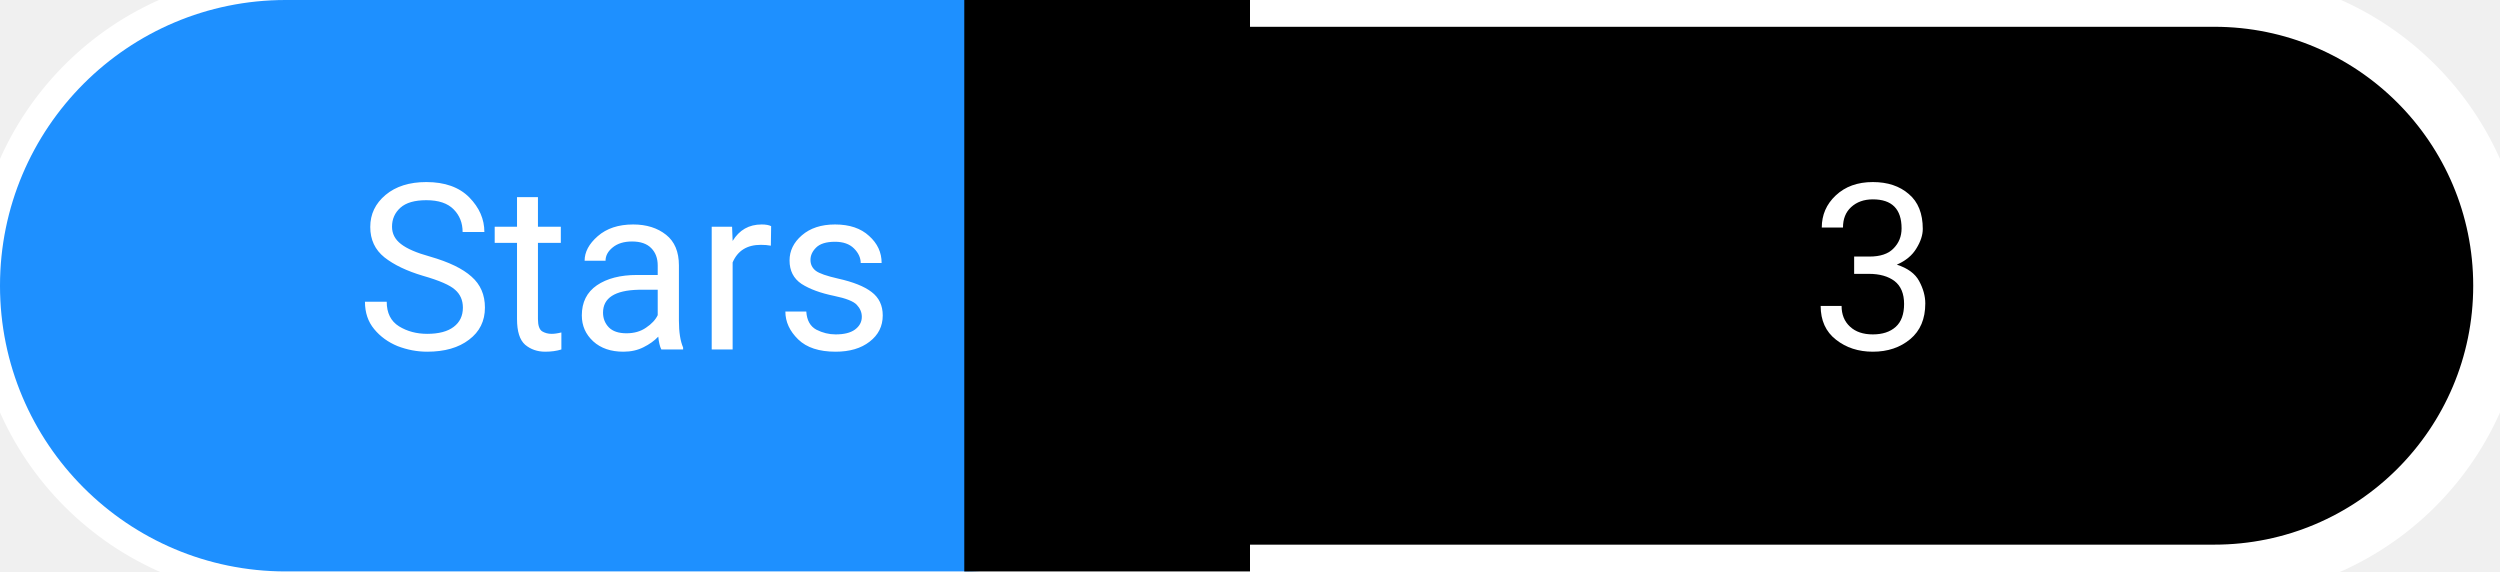
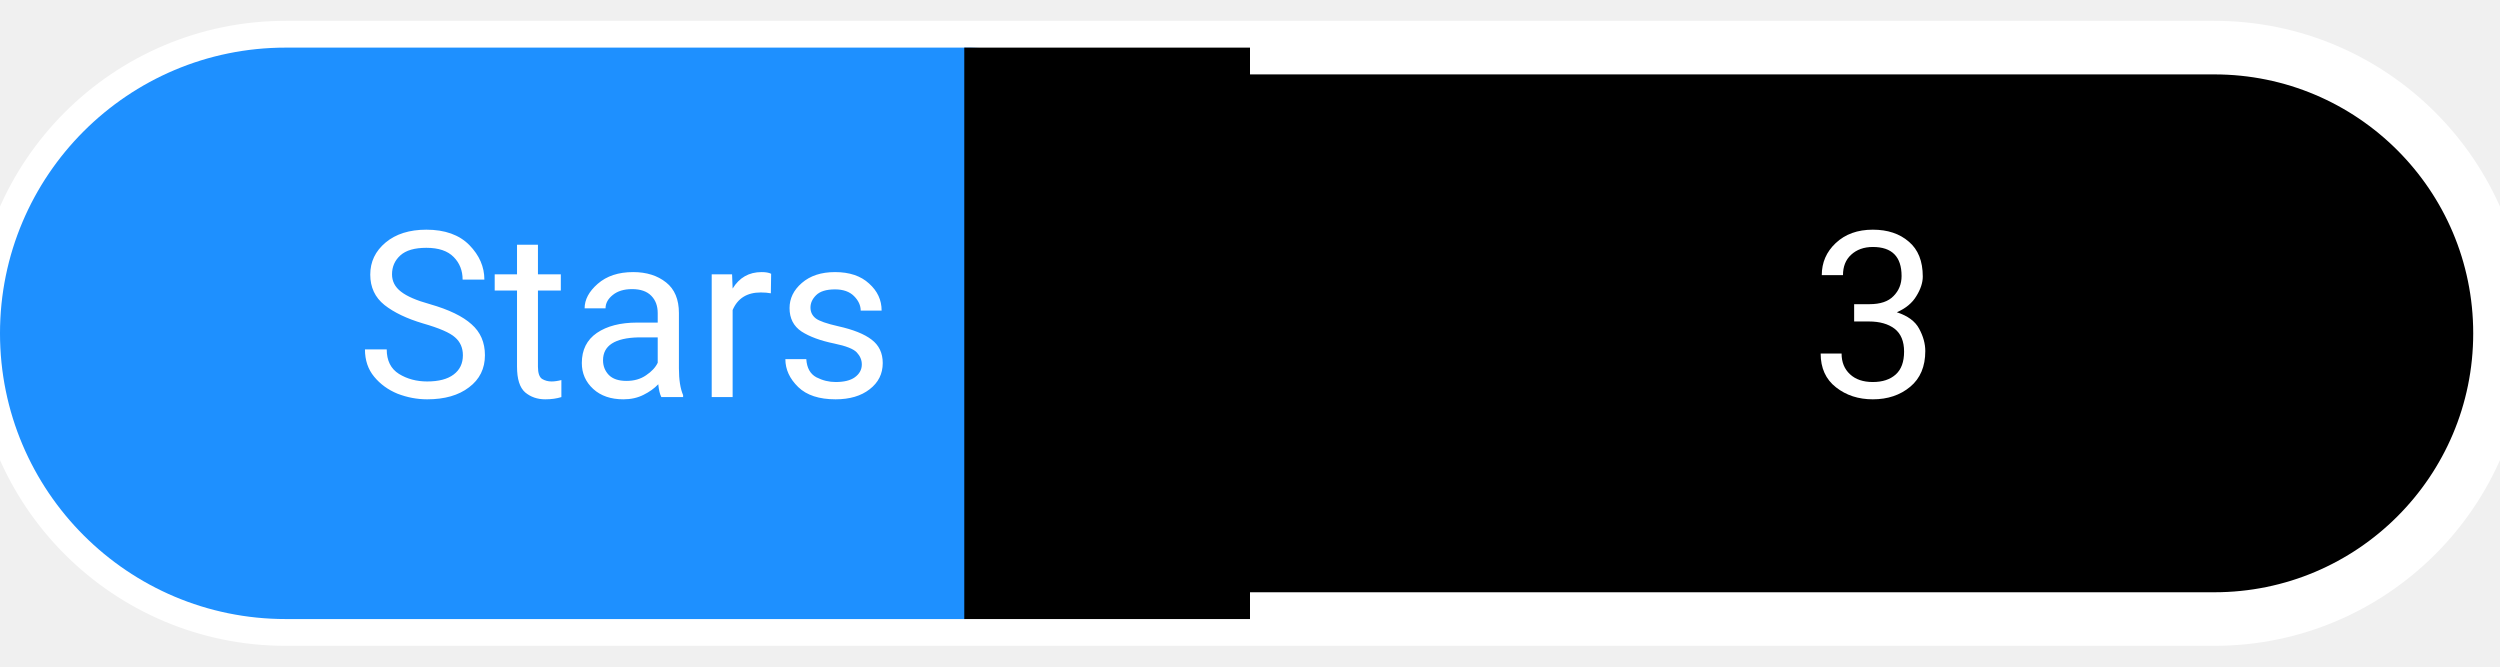
- <svg xmlns="http://www.w3.org/2000/svg" width="140" height="32" viewBox="0 0 140 32" role="img" aria-label="Stars 1">
+ <svg xmlns="http://www.w3.org/2000/svg" width="120" height="32" viewBox="0 0 140 32" role="img" aria-label="Stars 1">
  <rect x="0" y="0" width="140" height="32" rx="16" fill="#000000" stroke="#ffffff" stroke-width="3" />
  <rect x="0" y="0" width="70" height="32" rx="16" fill="#1e90ff" />
  <rect x="54" y="0" width="16" height="32" fill="#000000" />
  <text x="35.0" y="16.0" dominant-baseline="middle" text-anchor="middle" font-family="Segoe UI, Roboto, 'Helvetica Neue', Arial, sans-serif" font-size="13" fill="#ffffff">Stars</text>
  <text x="105.0" y="16.0" dominant-baseline="middle" text-anchor="middle" font-family="Segoe UI, Roboto, 'Helvetica Neue', Arial, sans-serif" font-size="13" fill="#ffffff">3</text>
</svg>
